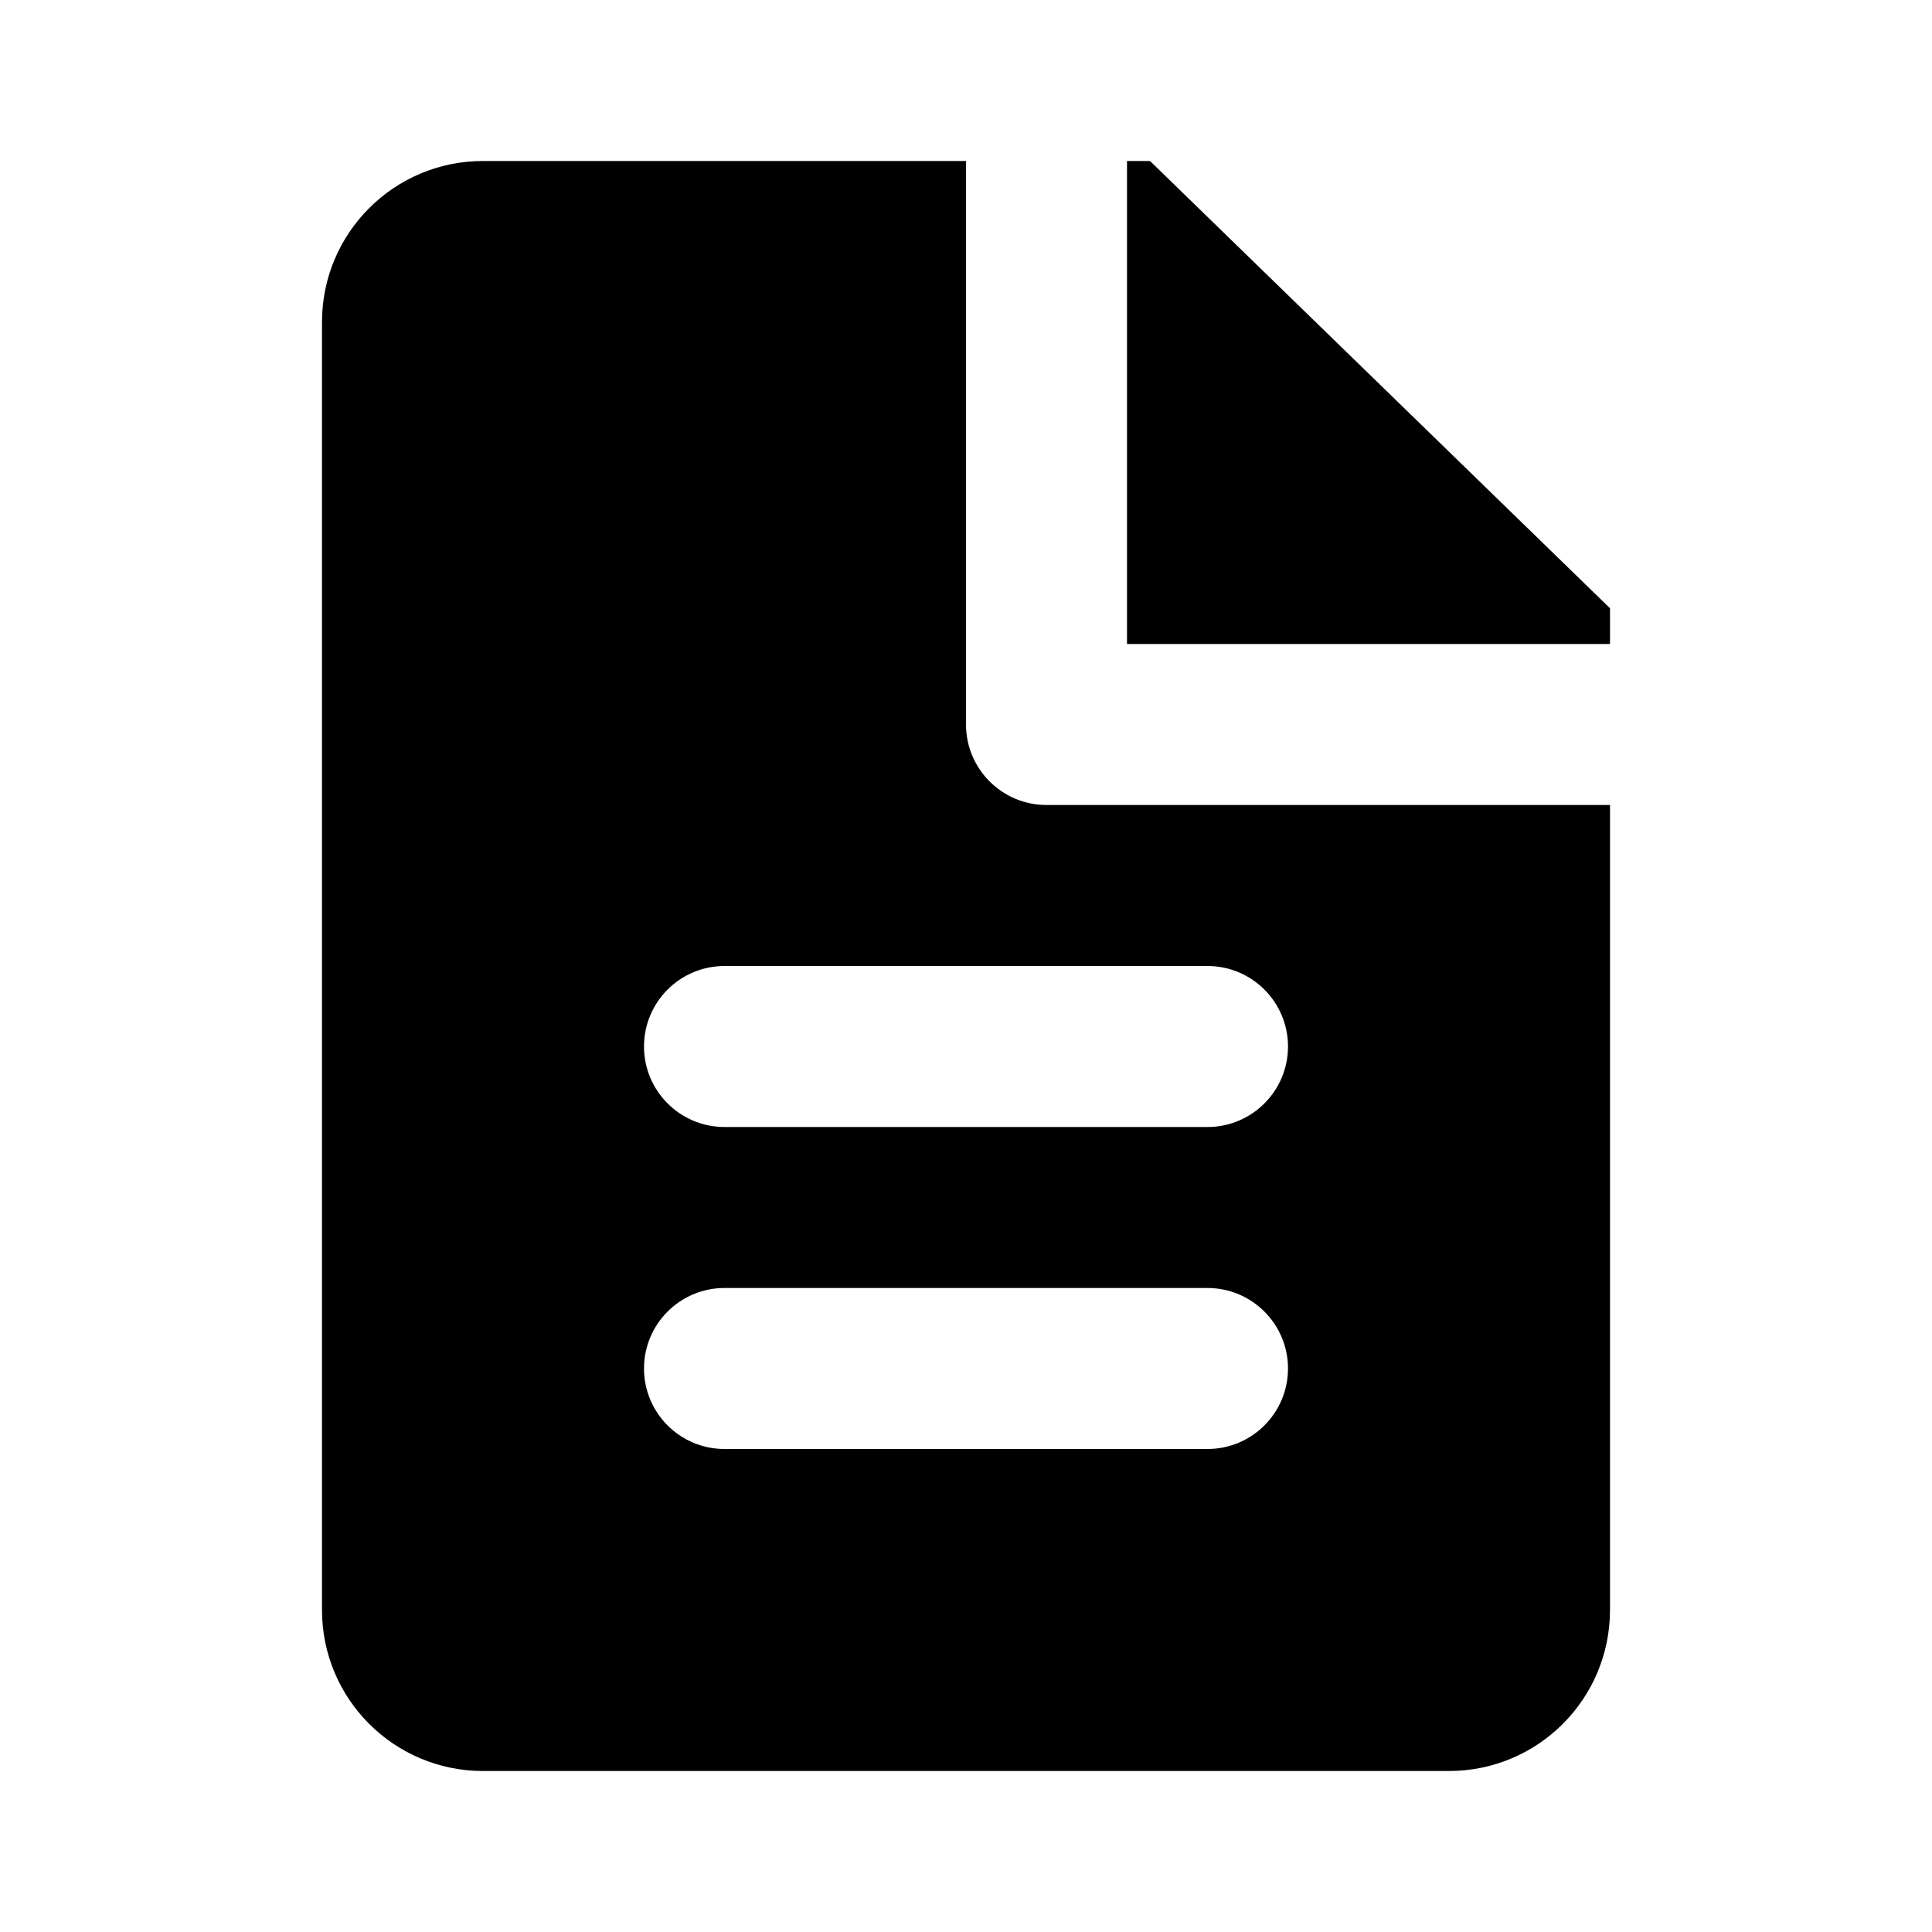
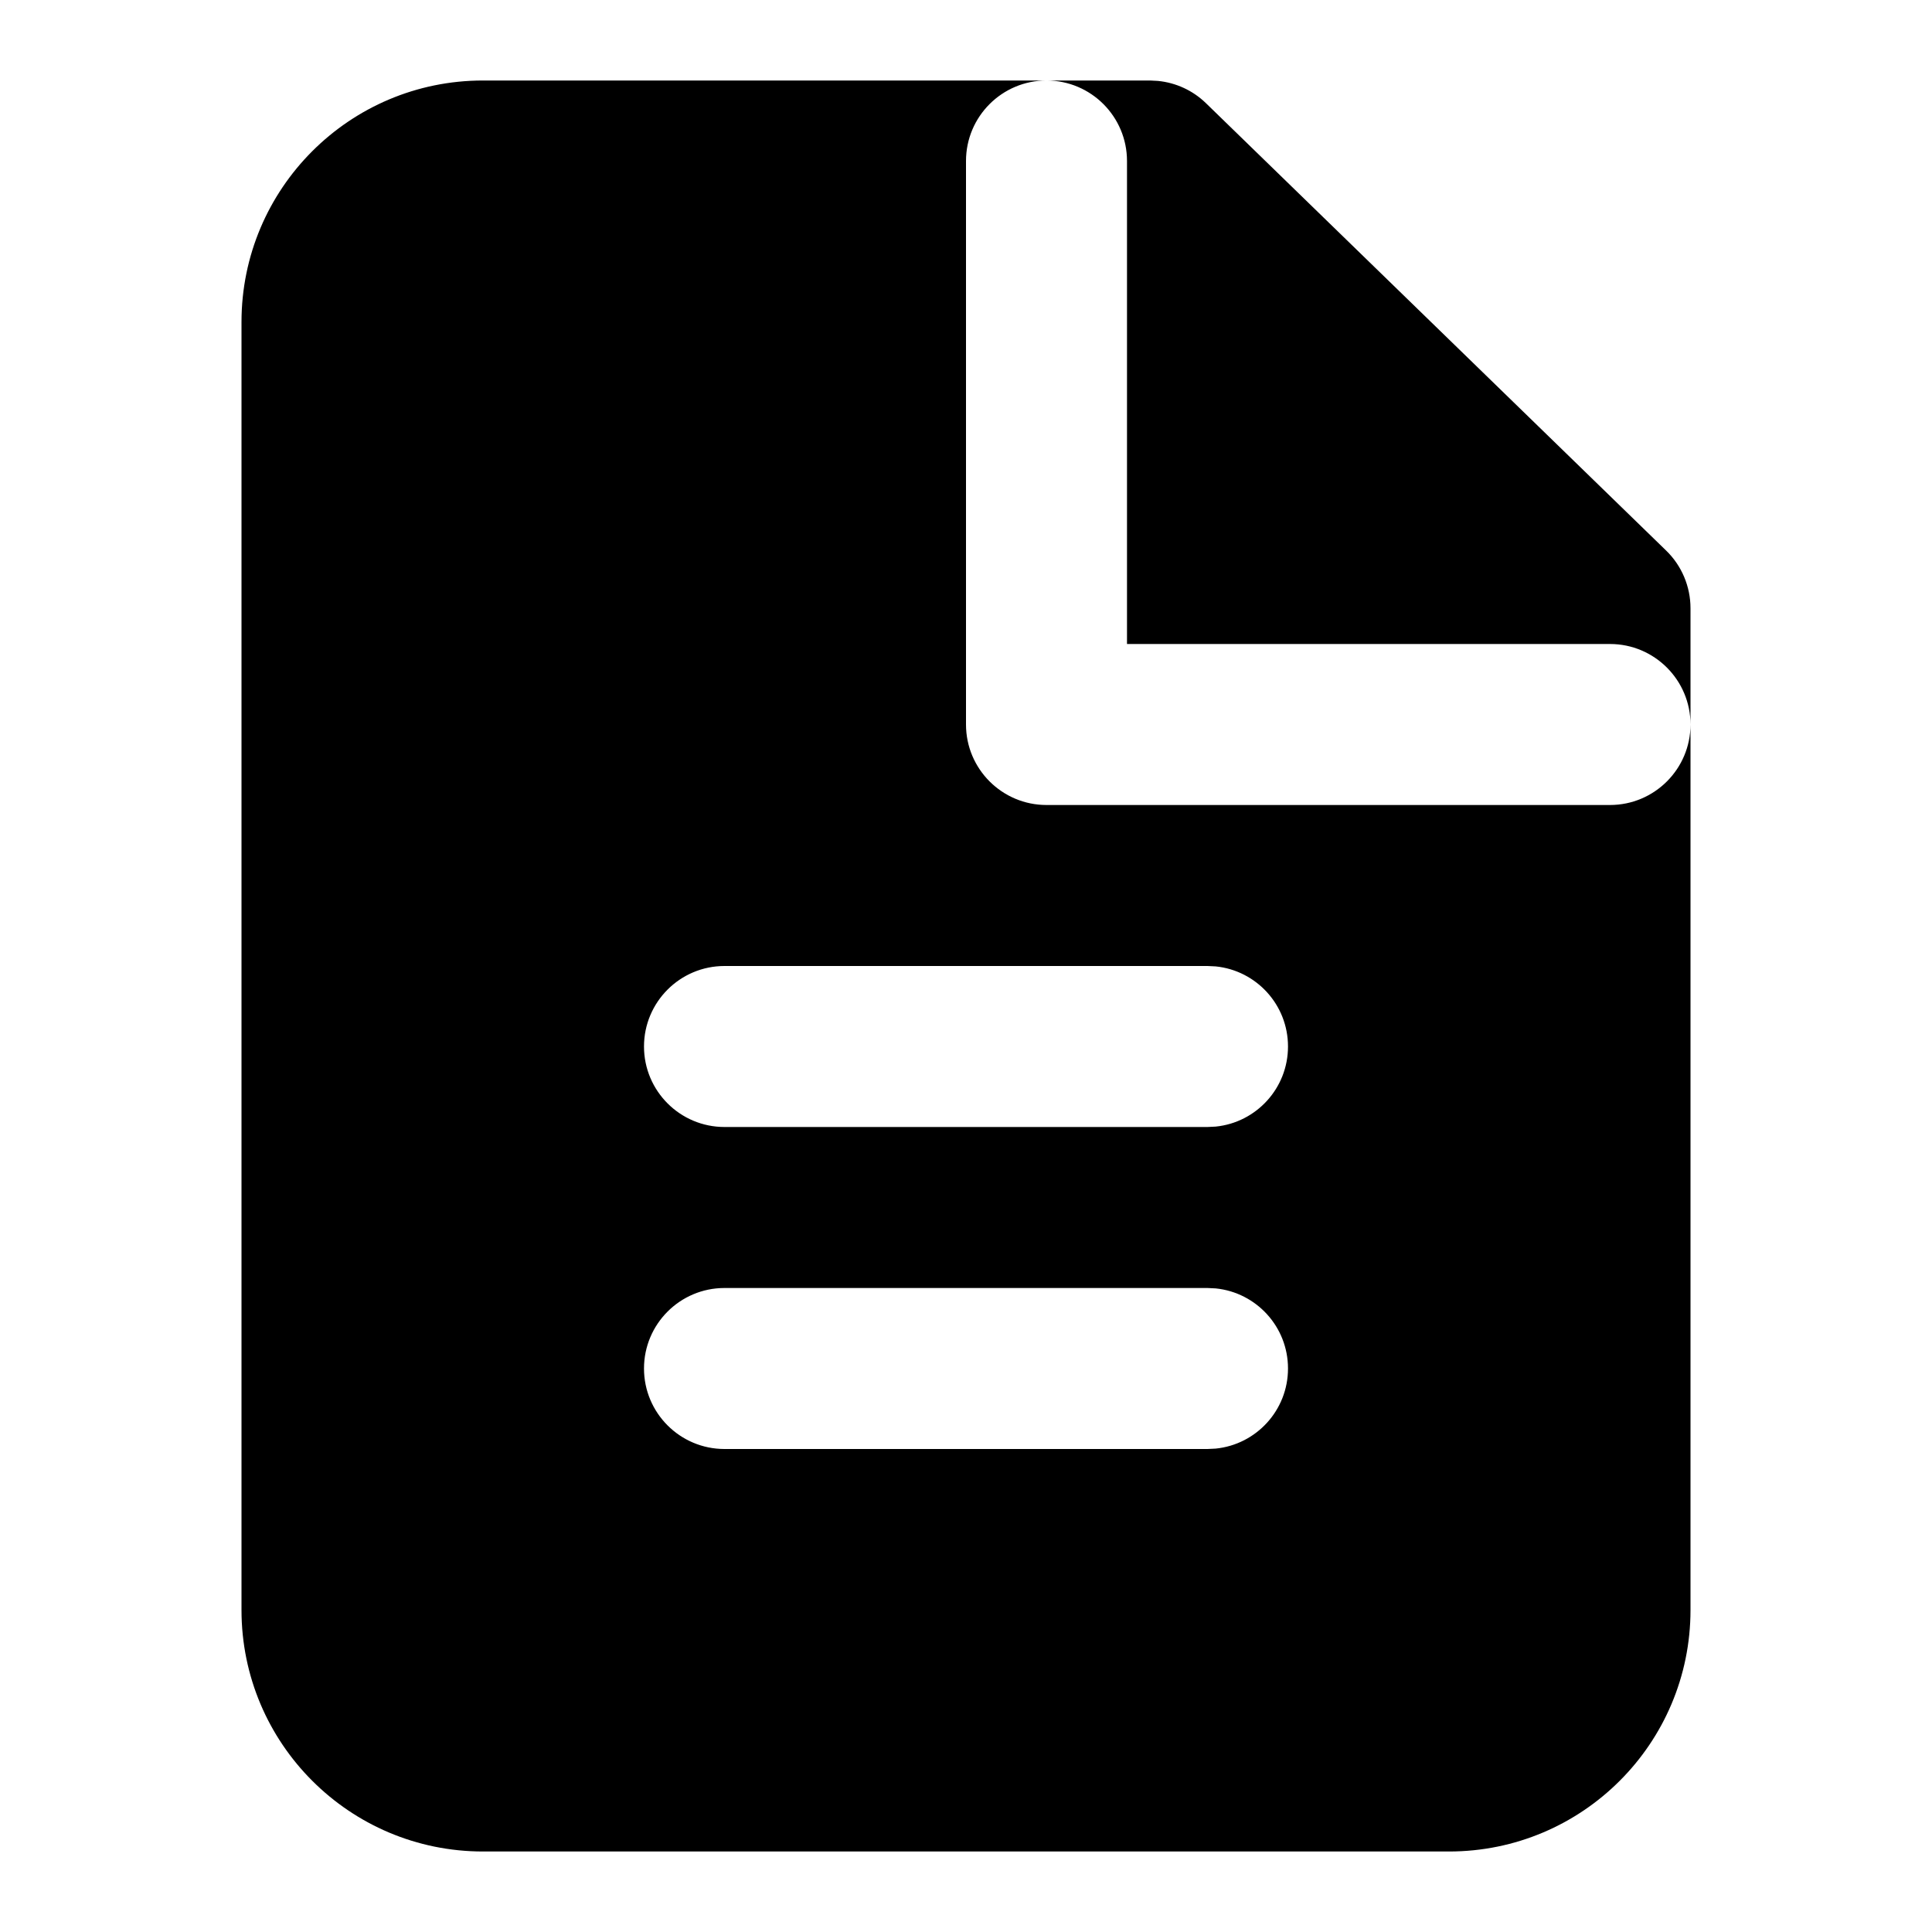
<svg xmlns="http://www.w3.org/2000/svg" width="24" height="24" viewBox="0 0 24 24" fill="none">
  <g class="oi-document-fill">
-     <path class="oi-fill" fill-rule="evenodd" clip-rule="evenodd" d="M6 2H12V9C12 9.552 12.448 10 13 10H20V20C20 21.105 19.105 22 18 22H6C4.895 22 4 21.105 4 20V4C4 2.895 4.895 2 6 2ZM20 7.556V8H14V2H14.286L20 7.556ZM8 13C8 12.448 8.448 12 9 12H15C15.552 12 16 12.448 16 13C16 13.552 15.552 14 15 14H9C8.448 14 8 13.552 8 13ZM8 17C8 16.448 8.448 16 9 16H15C15.552 16 16 16.448 16 17C16 17.552 15.552 18 15 18H9C8.448 18 8 17.552 8 17Z" fill="black" />
+     <path class="oi-fill" d="M14.383 1.005C14.608 1.027 14.819 1.124 14.982 1.283L20.697 6.839C20.891 7.027 21 7.286 21 7.556V20C21 21.657 19.657 23 18 23H6C4.343 23 3 21.657 3 20V4C3 2.343 4.343 1 6 1H14.286L14.383 1.005ZM9 16C8.448 16 8 16.448 8 17C8 17.552 8.448 18 9 18H15L15.102 17.995C15.607 17.944 16 17.518 16 17C16 16.482 15.607 16.056 15.102 16.005L15 16H9ZM9 12C8.448 12 8 12.448 8 13C8 13.552 8.448 14 9 14H15L15.102 13.995C15.607 13.944 16 13.518 16 13C16 12.482 15.607 12.056 15.102 12.005L15 12H9ZM13 1C12.448 1 12 1.448 12 2V9C12 9.552 12.448 10 13 10H20C20.552 10 21 9.552 21 9C21 8.448 20.552 8 20 8H14V2C14 1.448 13.552 1 13 1Z" fill="black" />
  </g>
</svg>
